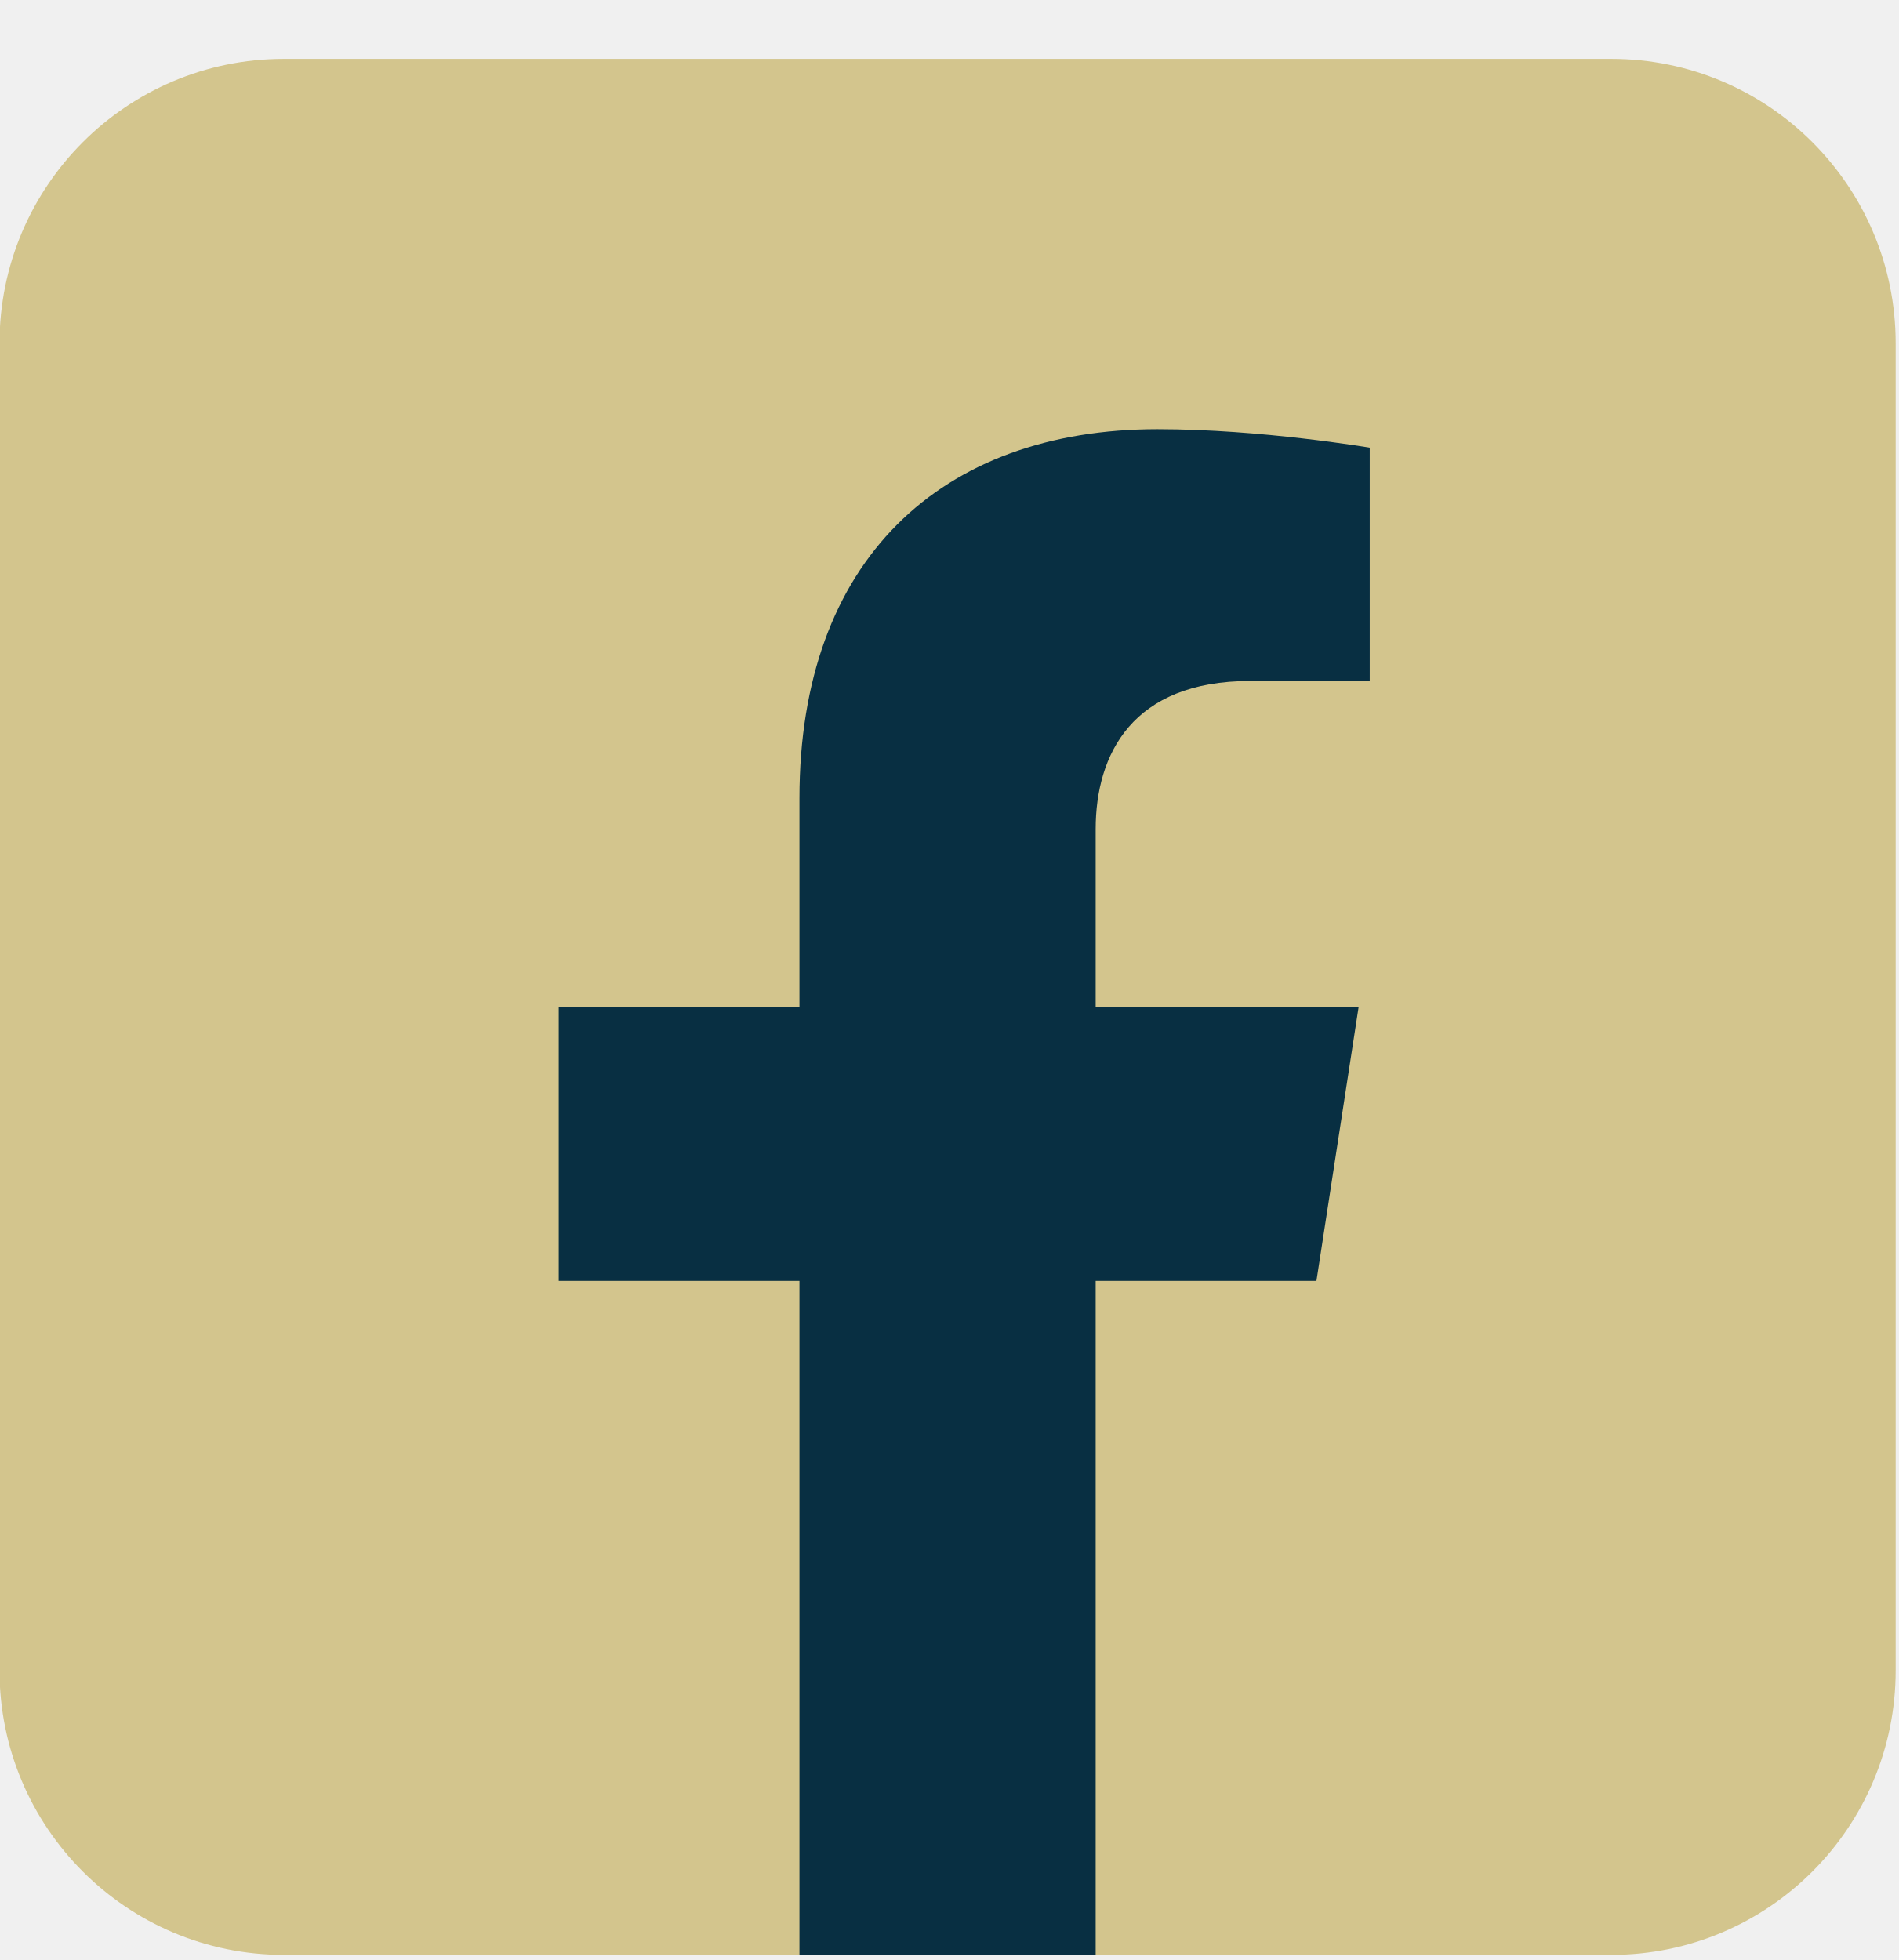
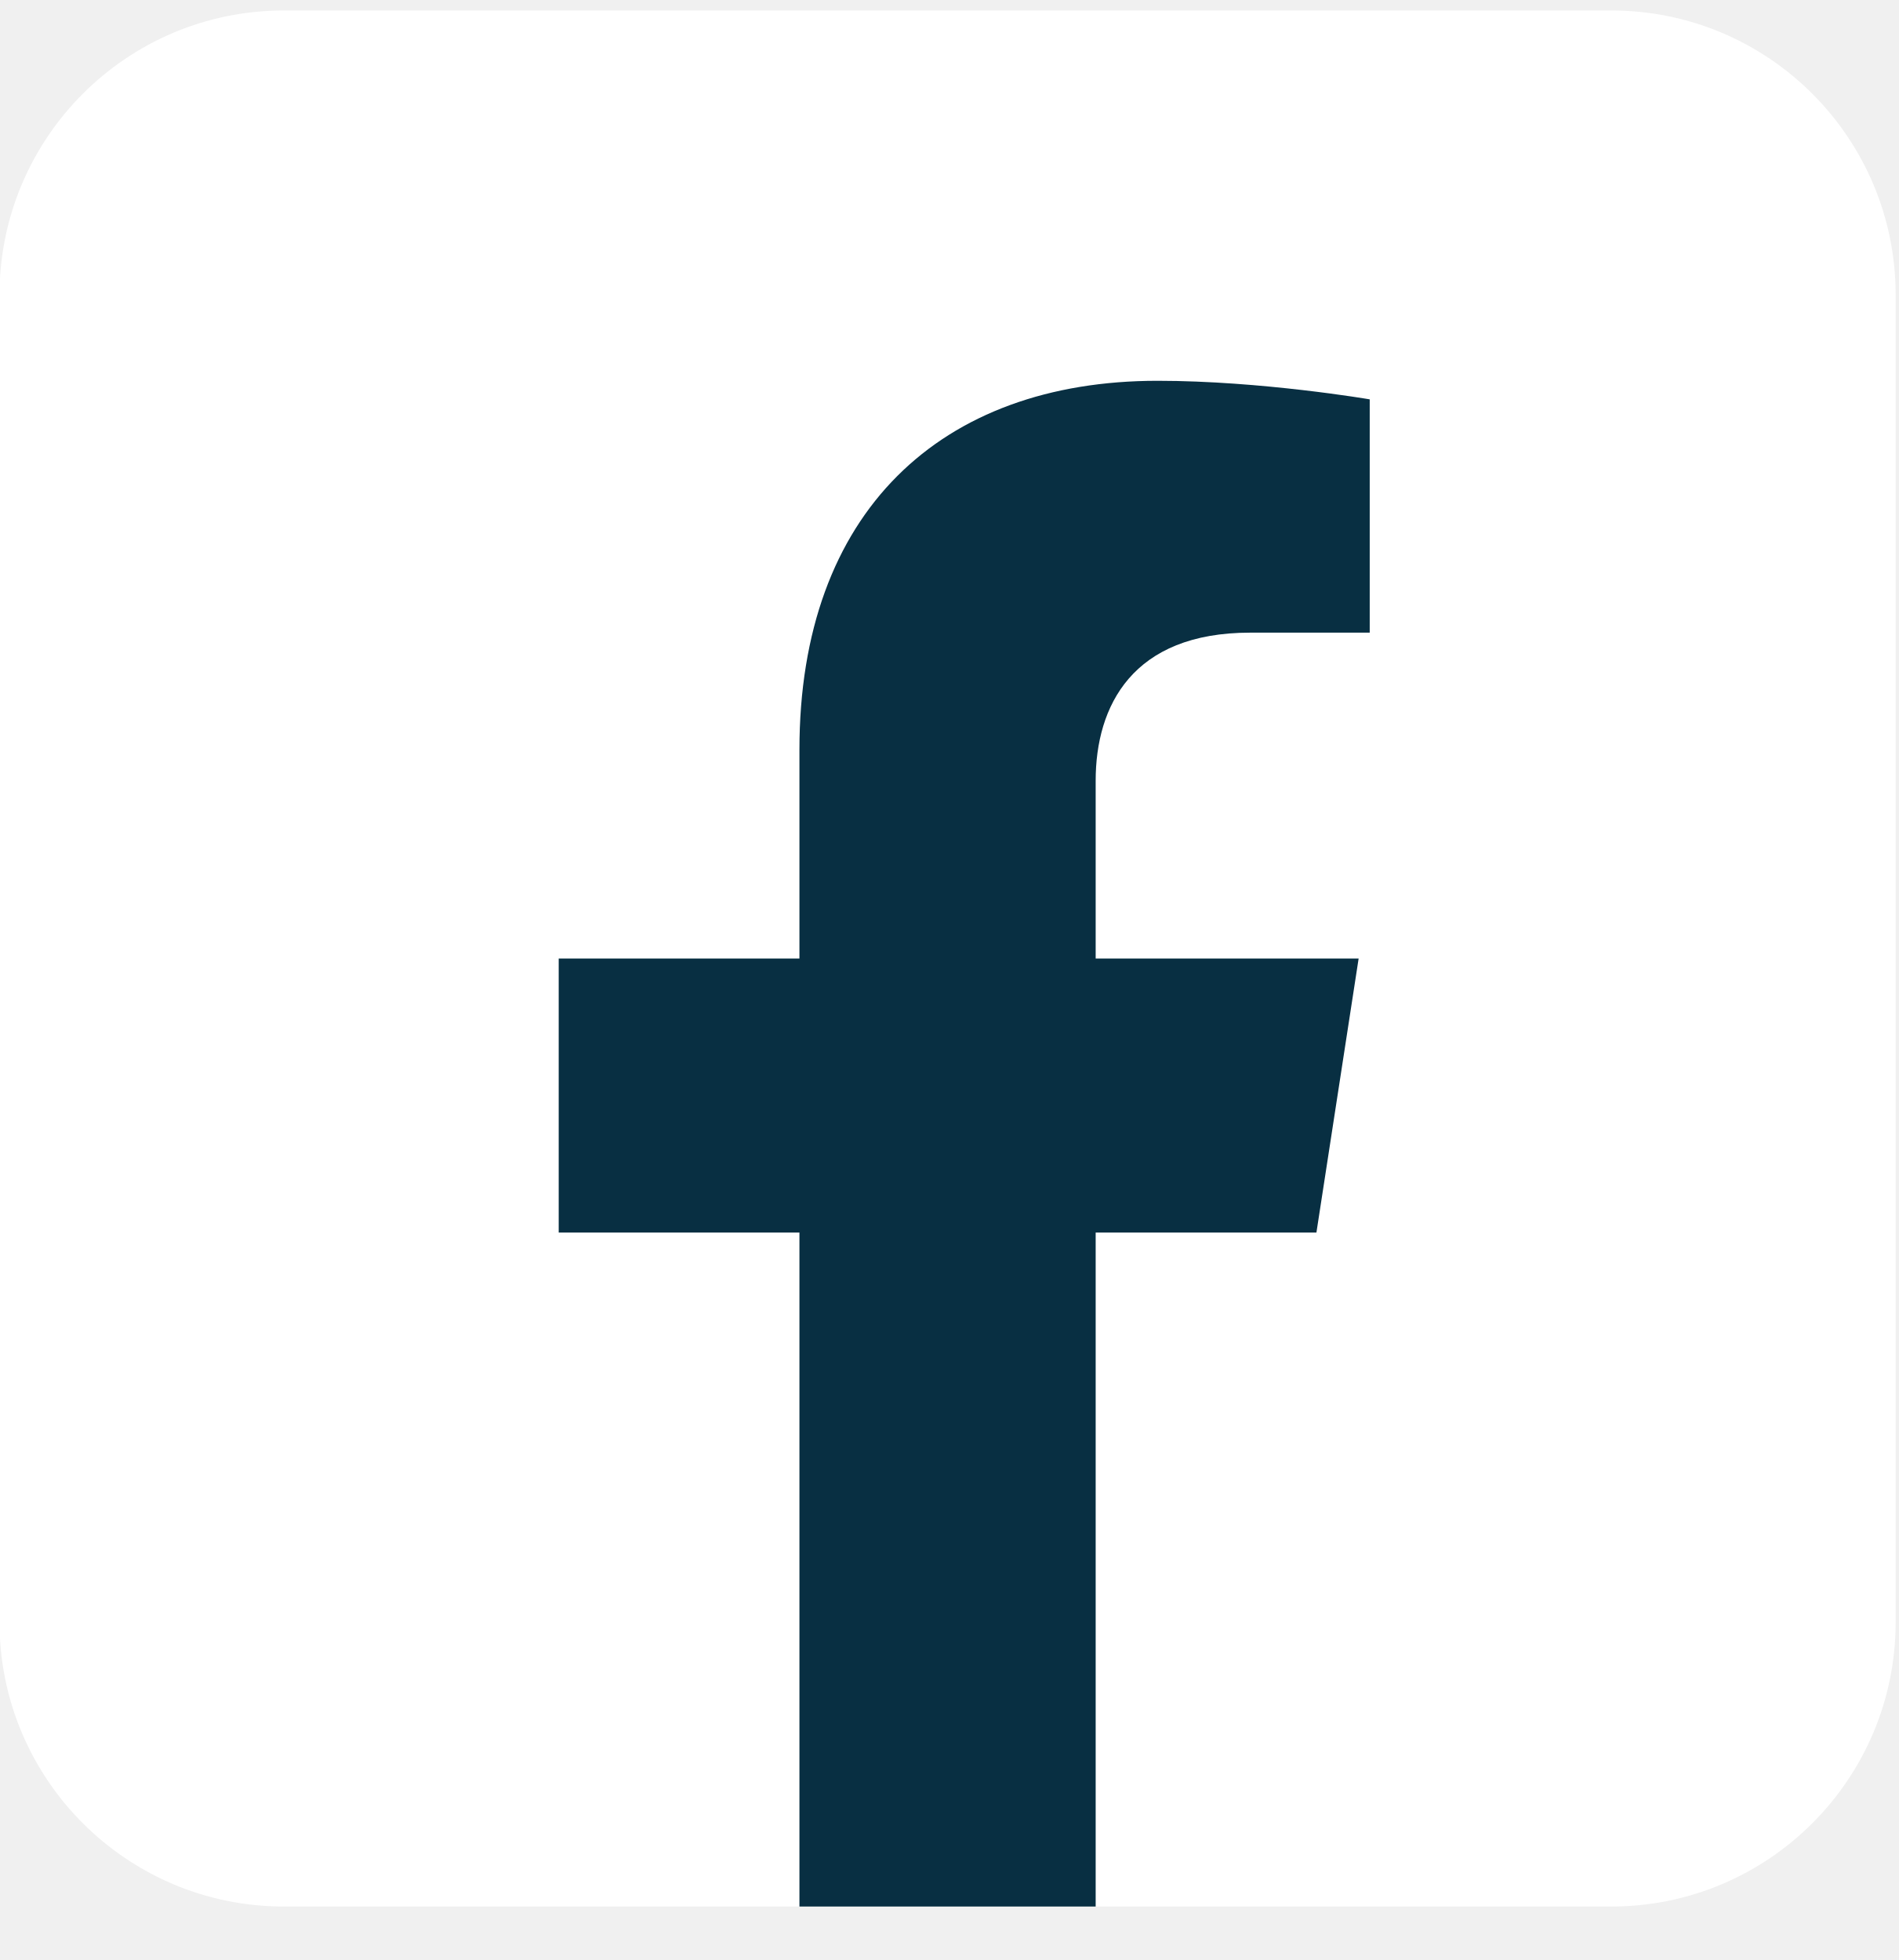
<svg xmlns="http://www.w3.org/2000/svg" width="31" height="32" viewBox="0 0 31 32" fill="none">
-   <path d="M26.304 0.961H4.635C2.071 0.961 -0.008 3.04 -0.008 5.604V27.273C-0.008 29.837 2.071 31.916 4.635 31.916H26.304C28.868 31.916 30.947 29.837 30.947 27.273V5.604C30.947 3.04 28.868 0.961 26.304 0.961Z" fill="#D3C58D" />
-   <path d="M21.491 20.913L22.18 16.439H17.887V13.537C17.887 12.315 18.486 11.118 20.409 11.118H22.361V7.309C22.361 7.309 20.59 7.007 18.897 7.007C15.36 7.007 13.051 9.147 13.051 13.029V16.439H9.121V20.913H13.051V31.916H17.887V20.913H21.491Z" fill="#082F42" />
+   <path d="M26.304 0.171H4.635C2.071 0.171 -0.008 2.25 -0.008 4.815V26.484C-0.008 29.048 2.071 31.127 4.635 31.127H26.304C28.868 31.127 30.947 29.048 30.947 26.484V4.815C30.947 2.25 28.868 0.171 26.304 0.171Z" fill="white" />
+   <path d="M21.491 20.123L22.18 15.649H17.887V12.747C17.887 11.526 18.486 10.329 20.409 10.329H22.361V6.52C22.361 6.52 20.59 6.217 18.897 6.217C15.36 6.217 13.051 8.358 13.051 12.239V15.649H9.121V20.123H13.051V31.127H17.887V20.123H21.491Z" fill="#082F42" />
</svg>
